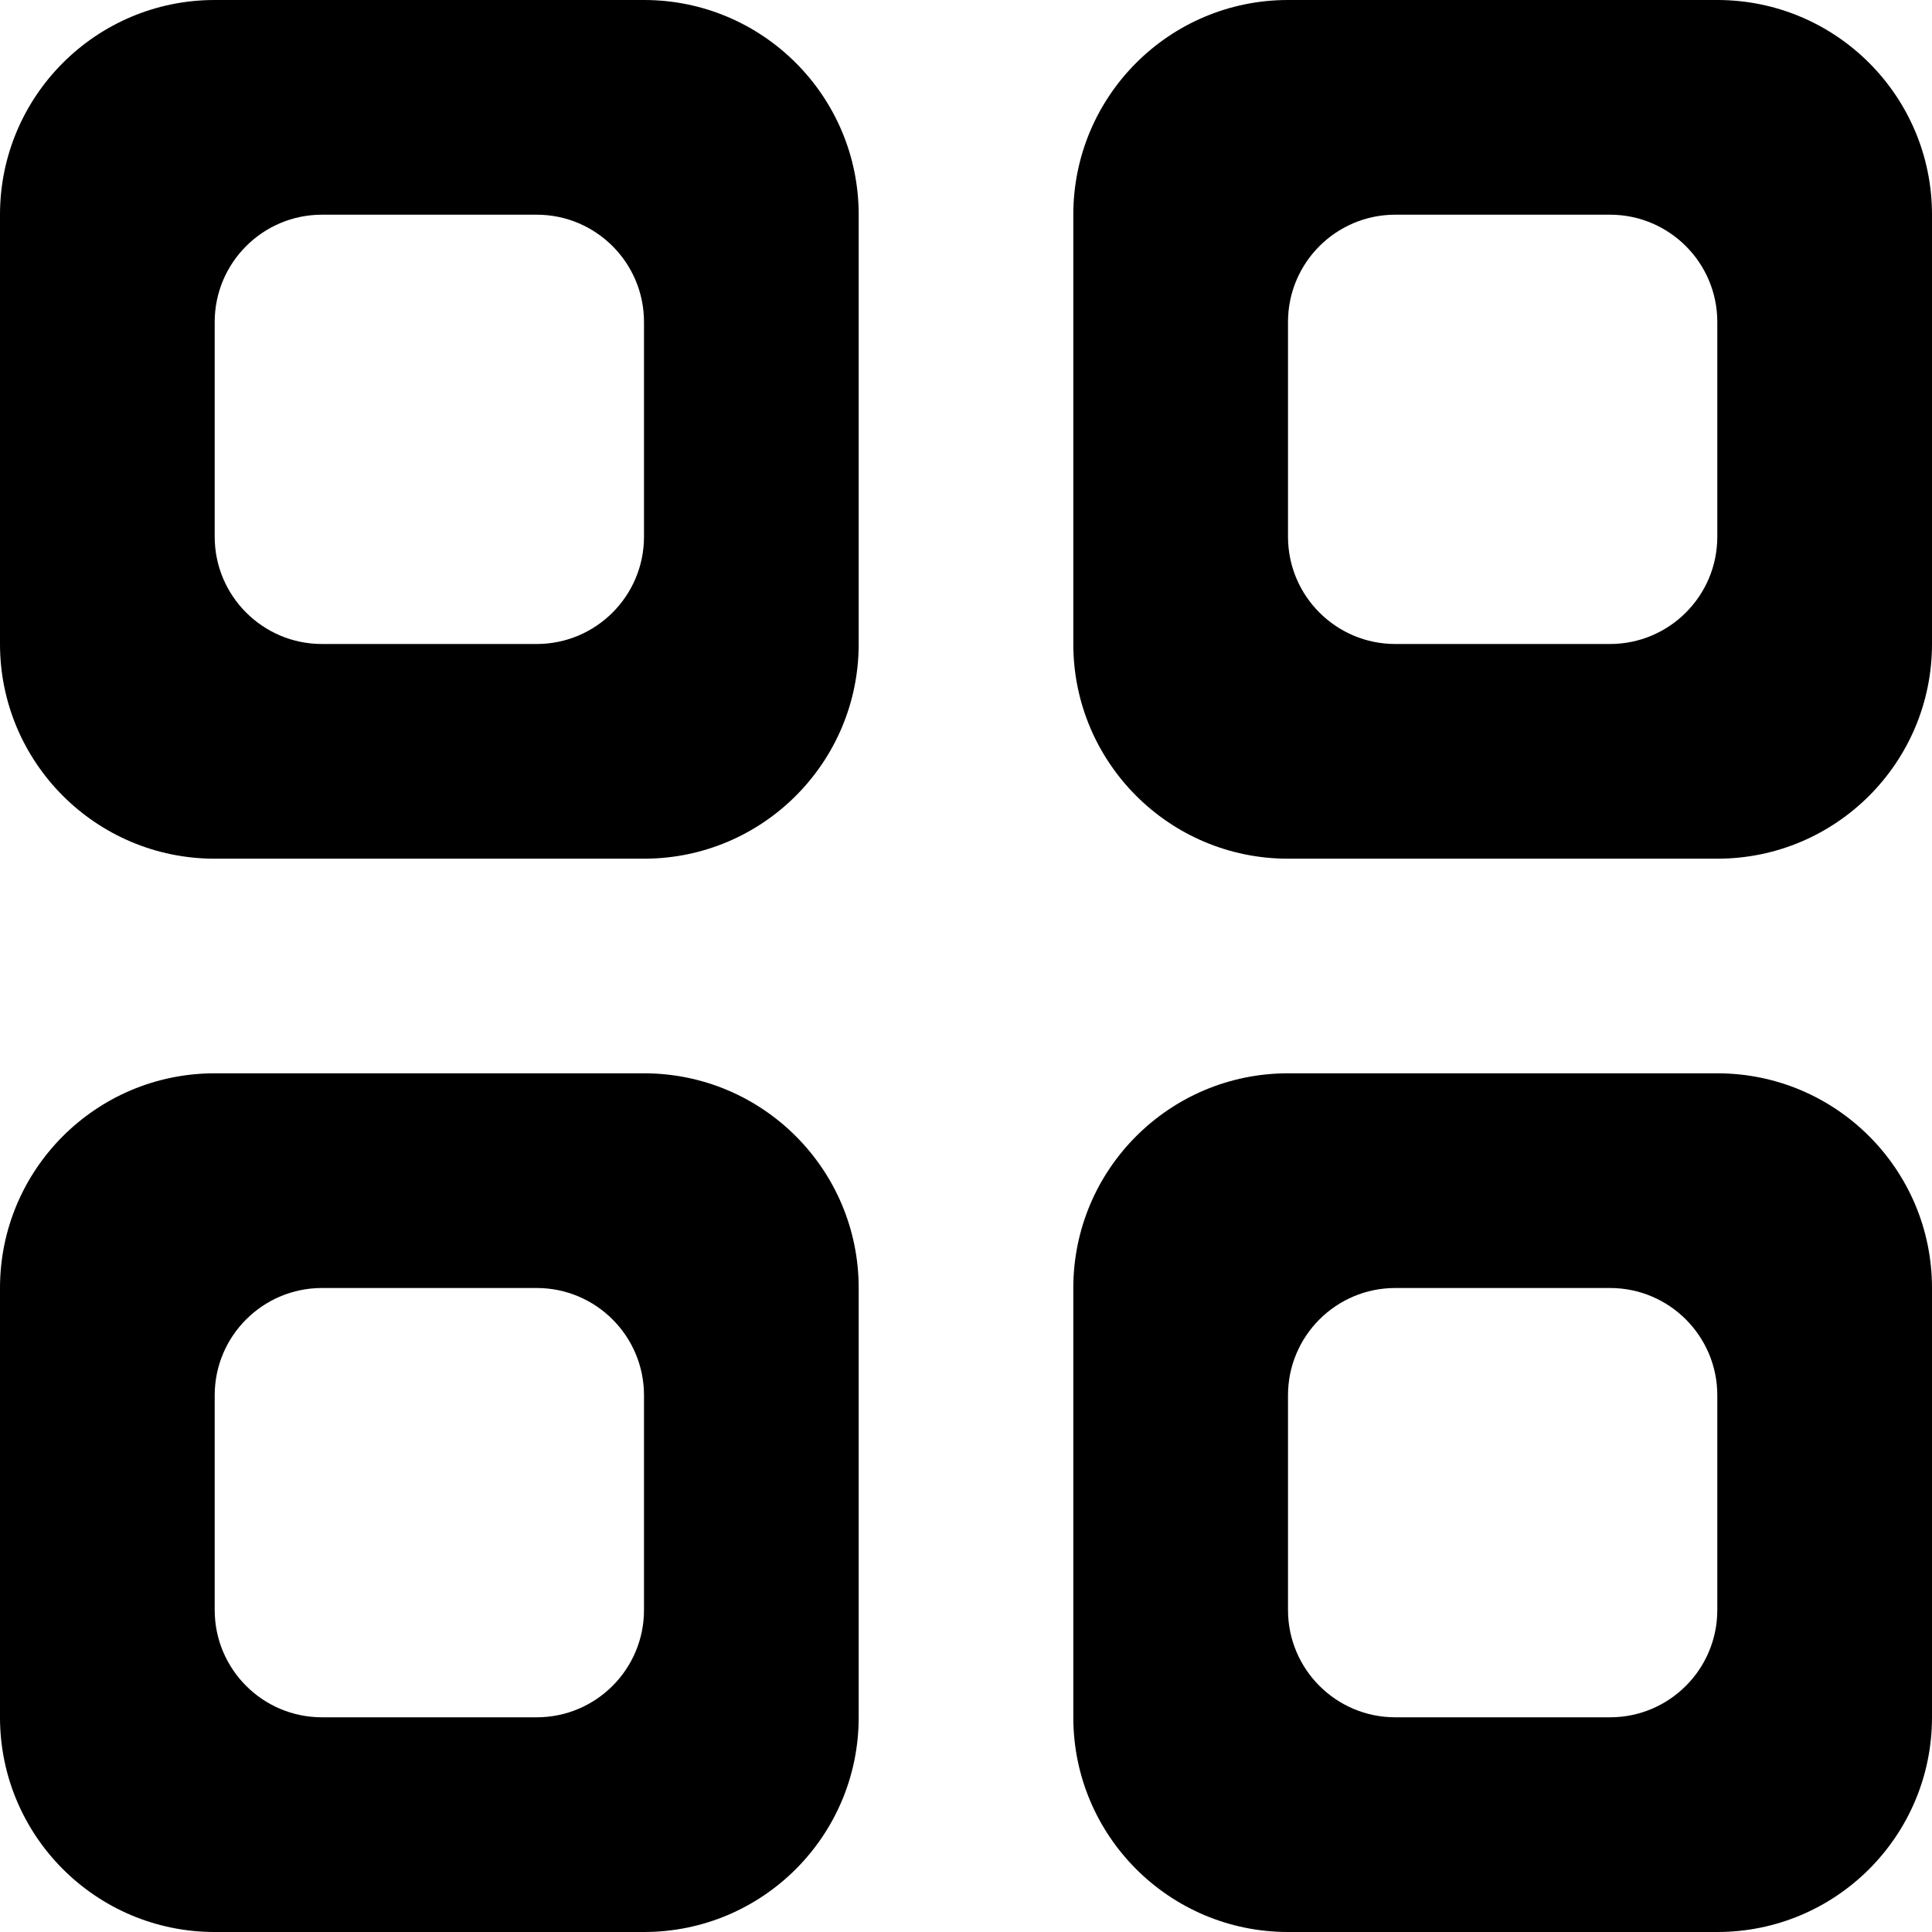
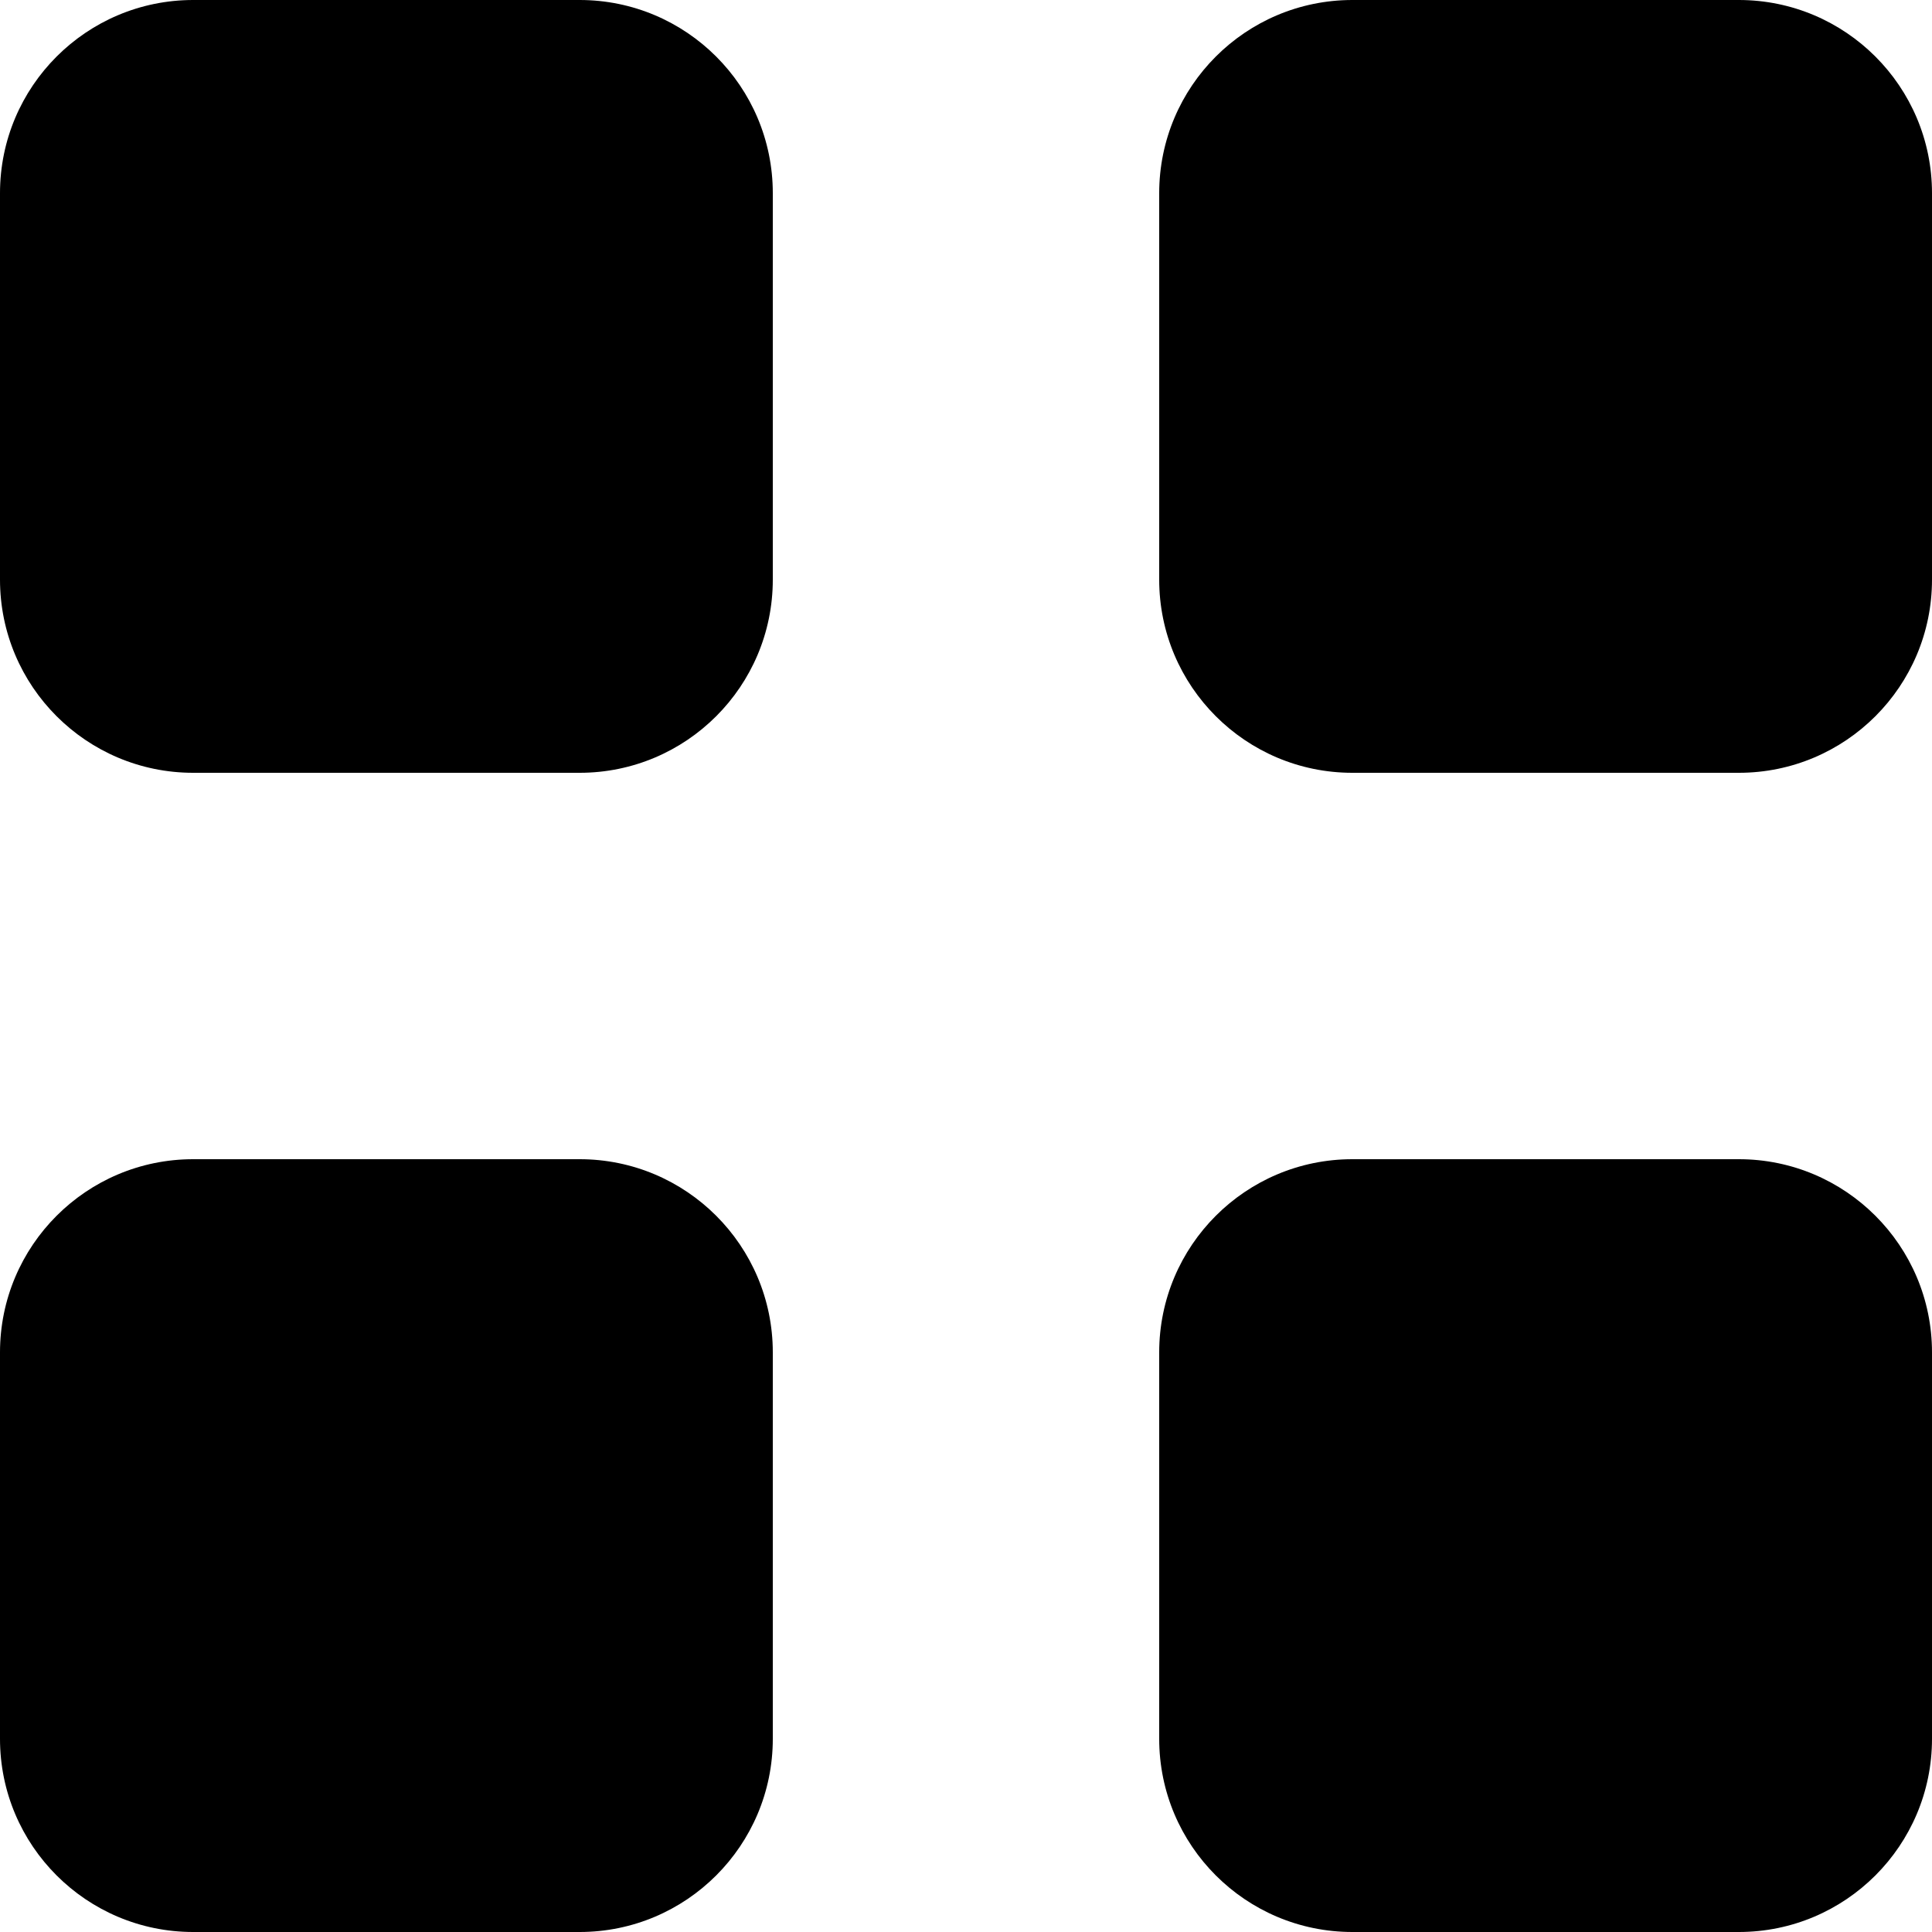
- <svg xmlns="http://www.w3.org/2000/svg" version="1.1" width="24" height="24" viewBox="0 0 24 24">
-   <path d="M2.667 0h5.333c1.473 0 2.667 1.194 2.667 2.667v5.333c0 1.473-1.194 2.667-2.667 2.667h-5.333c-1.473 0-2.667-1.194-2.667-2.667v-5.333c0-1.473 1.194-2.667 2.667-2.667zM4 2.667c-0.736 0-1.333 0.597-1.333 1.333v2.667c0 0.736 0.597 1.333 1.333 1.333h2.667c0.736 0 1.333-0.597 1.333-1.333v-2.667c0-0.736-0.597-1.333-1.333-1.333h-2.667zM2.667 13.333h5.333c1.473 0 2.667 1.194 2.667 2.667v5.333c0 1.473-1.194 2.667-2.667 2.667h-5.333c-1.473 0-2.667-1.194-2.667-2.667v-5.333c0-1.473 1.194-2.667 2.667-2.667zM4 16c-0.736 0-1.333 0.597-1.333 1.333v2.667c0 0.736 0.597 1.333 1.333 1.333h2.667c0.736 0 1.333-0.597 1.333-1.333v-2.667c0-0.736-0.597-1.333-1.333-1.333h-2.667zM16 0h5.333c1.473 0 2.667 1.194 2.667 2.667v5.333c0 1.473-1.194 2.667-2.667 2.667h-5.333c-1.473 0-2.667-1.194-2.667-2.667v-5.333c0-1.473 1.194-2.667 2.667-2.667zM17.333 2.667c-0.736 0-1.333 0.597-1.333 1.333v2.667c0 0.736 0.597 1.333 1.333 1.333h2.667c0.736 0 1.333-0.597 1.333-1.333v-2.667c0-0.736-0.597-1.333-1.333-1.333h-2.667zM16 13.333h5.333c1.473 0 2.667 1.194 2.667 2.667v5.333c0 1.473-1.194 2.667-2.667 2.667h-5.333c-1.473 0-2.667-1.194-2.667-2.667v-5.333c0-1.473 1.194-2.667 2.667-2.667zM17.333 16c-0.736 0-1.333 0.597-1.333 1.333v2.667c0 0.736 0.597 1.333 1.333 1.333h2.667c0.736 0 1.333-0.597 1.333-1.333v-2.667c0-0.736-0.597-1.333-1.333-1.333h-2.667z" />
+ <svg xmlns="http://www.w3.org/2000/svg" width="30" height="30" viewBox="0 0 30 30">
+   <g transform="translate(1403 -3501)">
+     <rect class="a" width="12" height="12" rx="3" transform="translate(-1403 3501)" />
+     <rect class="a" width="12" height="12" rx="3" transform="translate(-1403 3519)" />
+     <rect class="a" width="12" height="12" rx="3" transform="translate(-1385 3501)" />
+     <rect class="a" width="12" height="12" rx="3" transform="translate(-1385 3519)" />
+   </g>
</svg>
